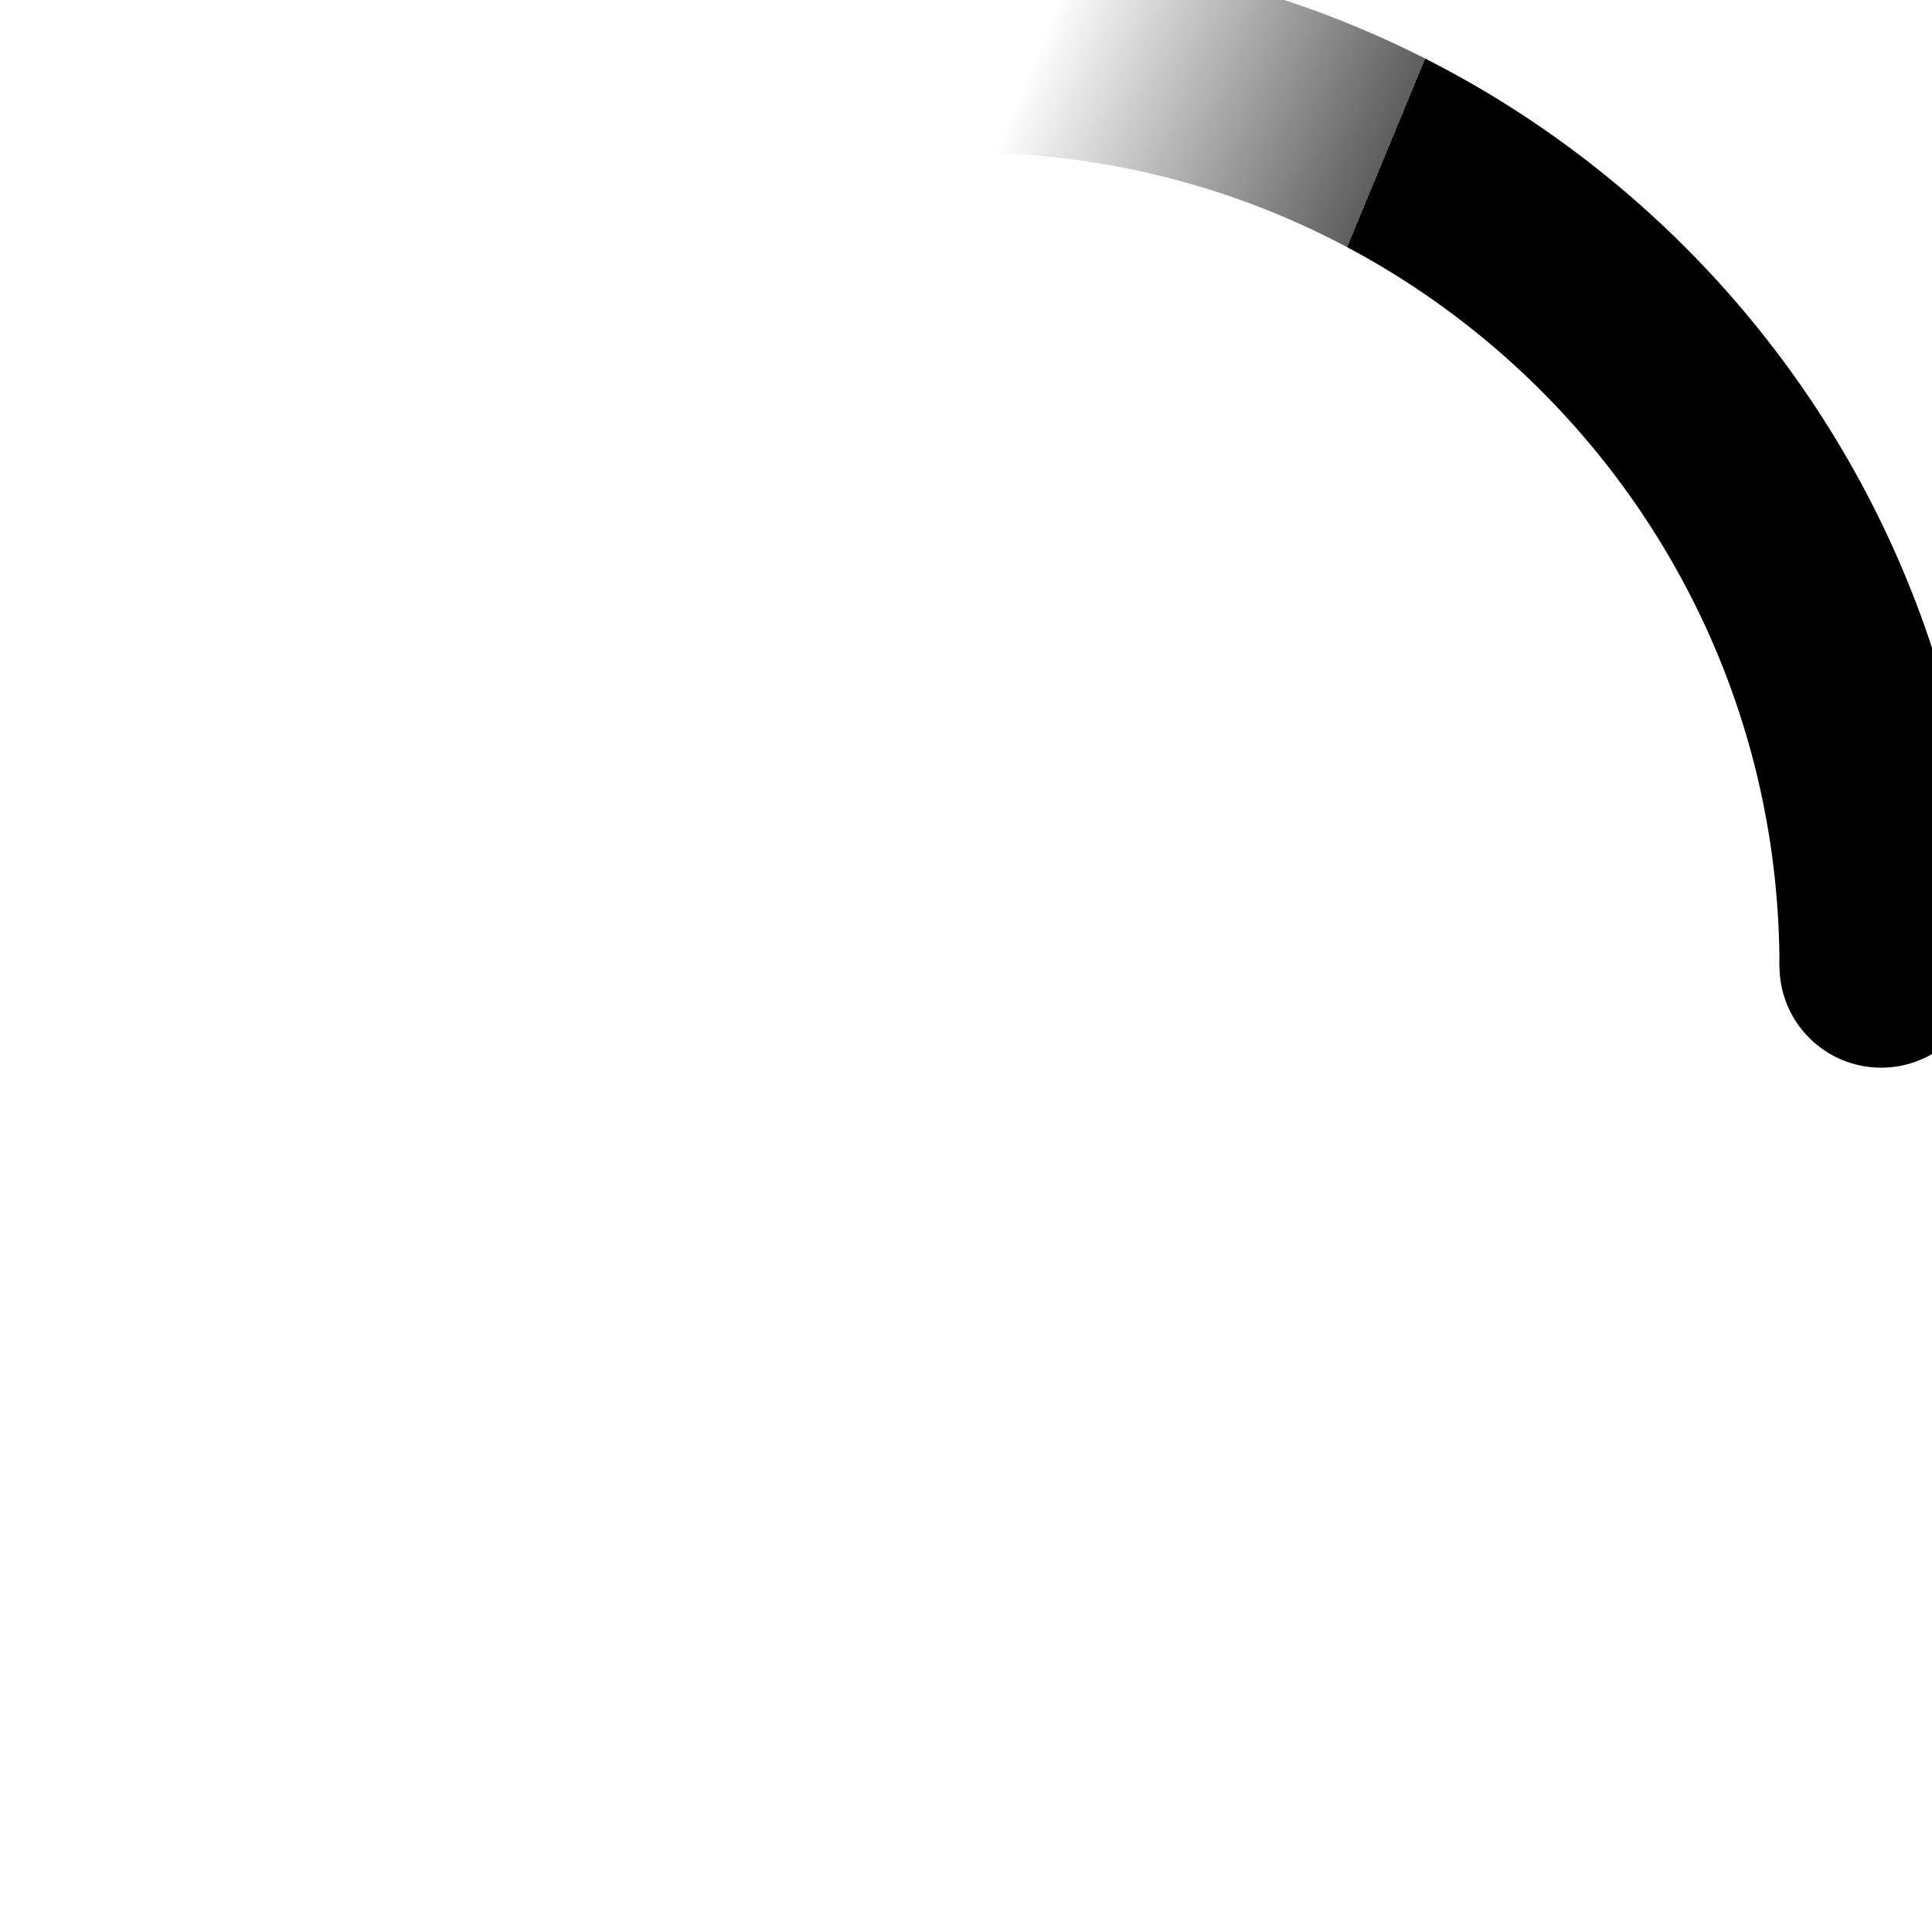
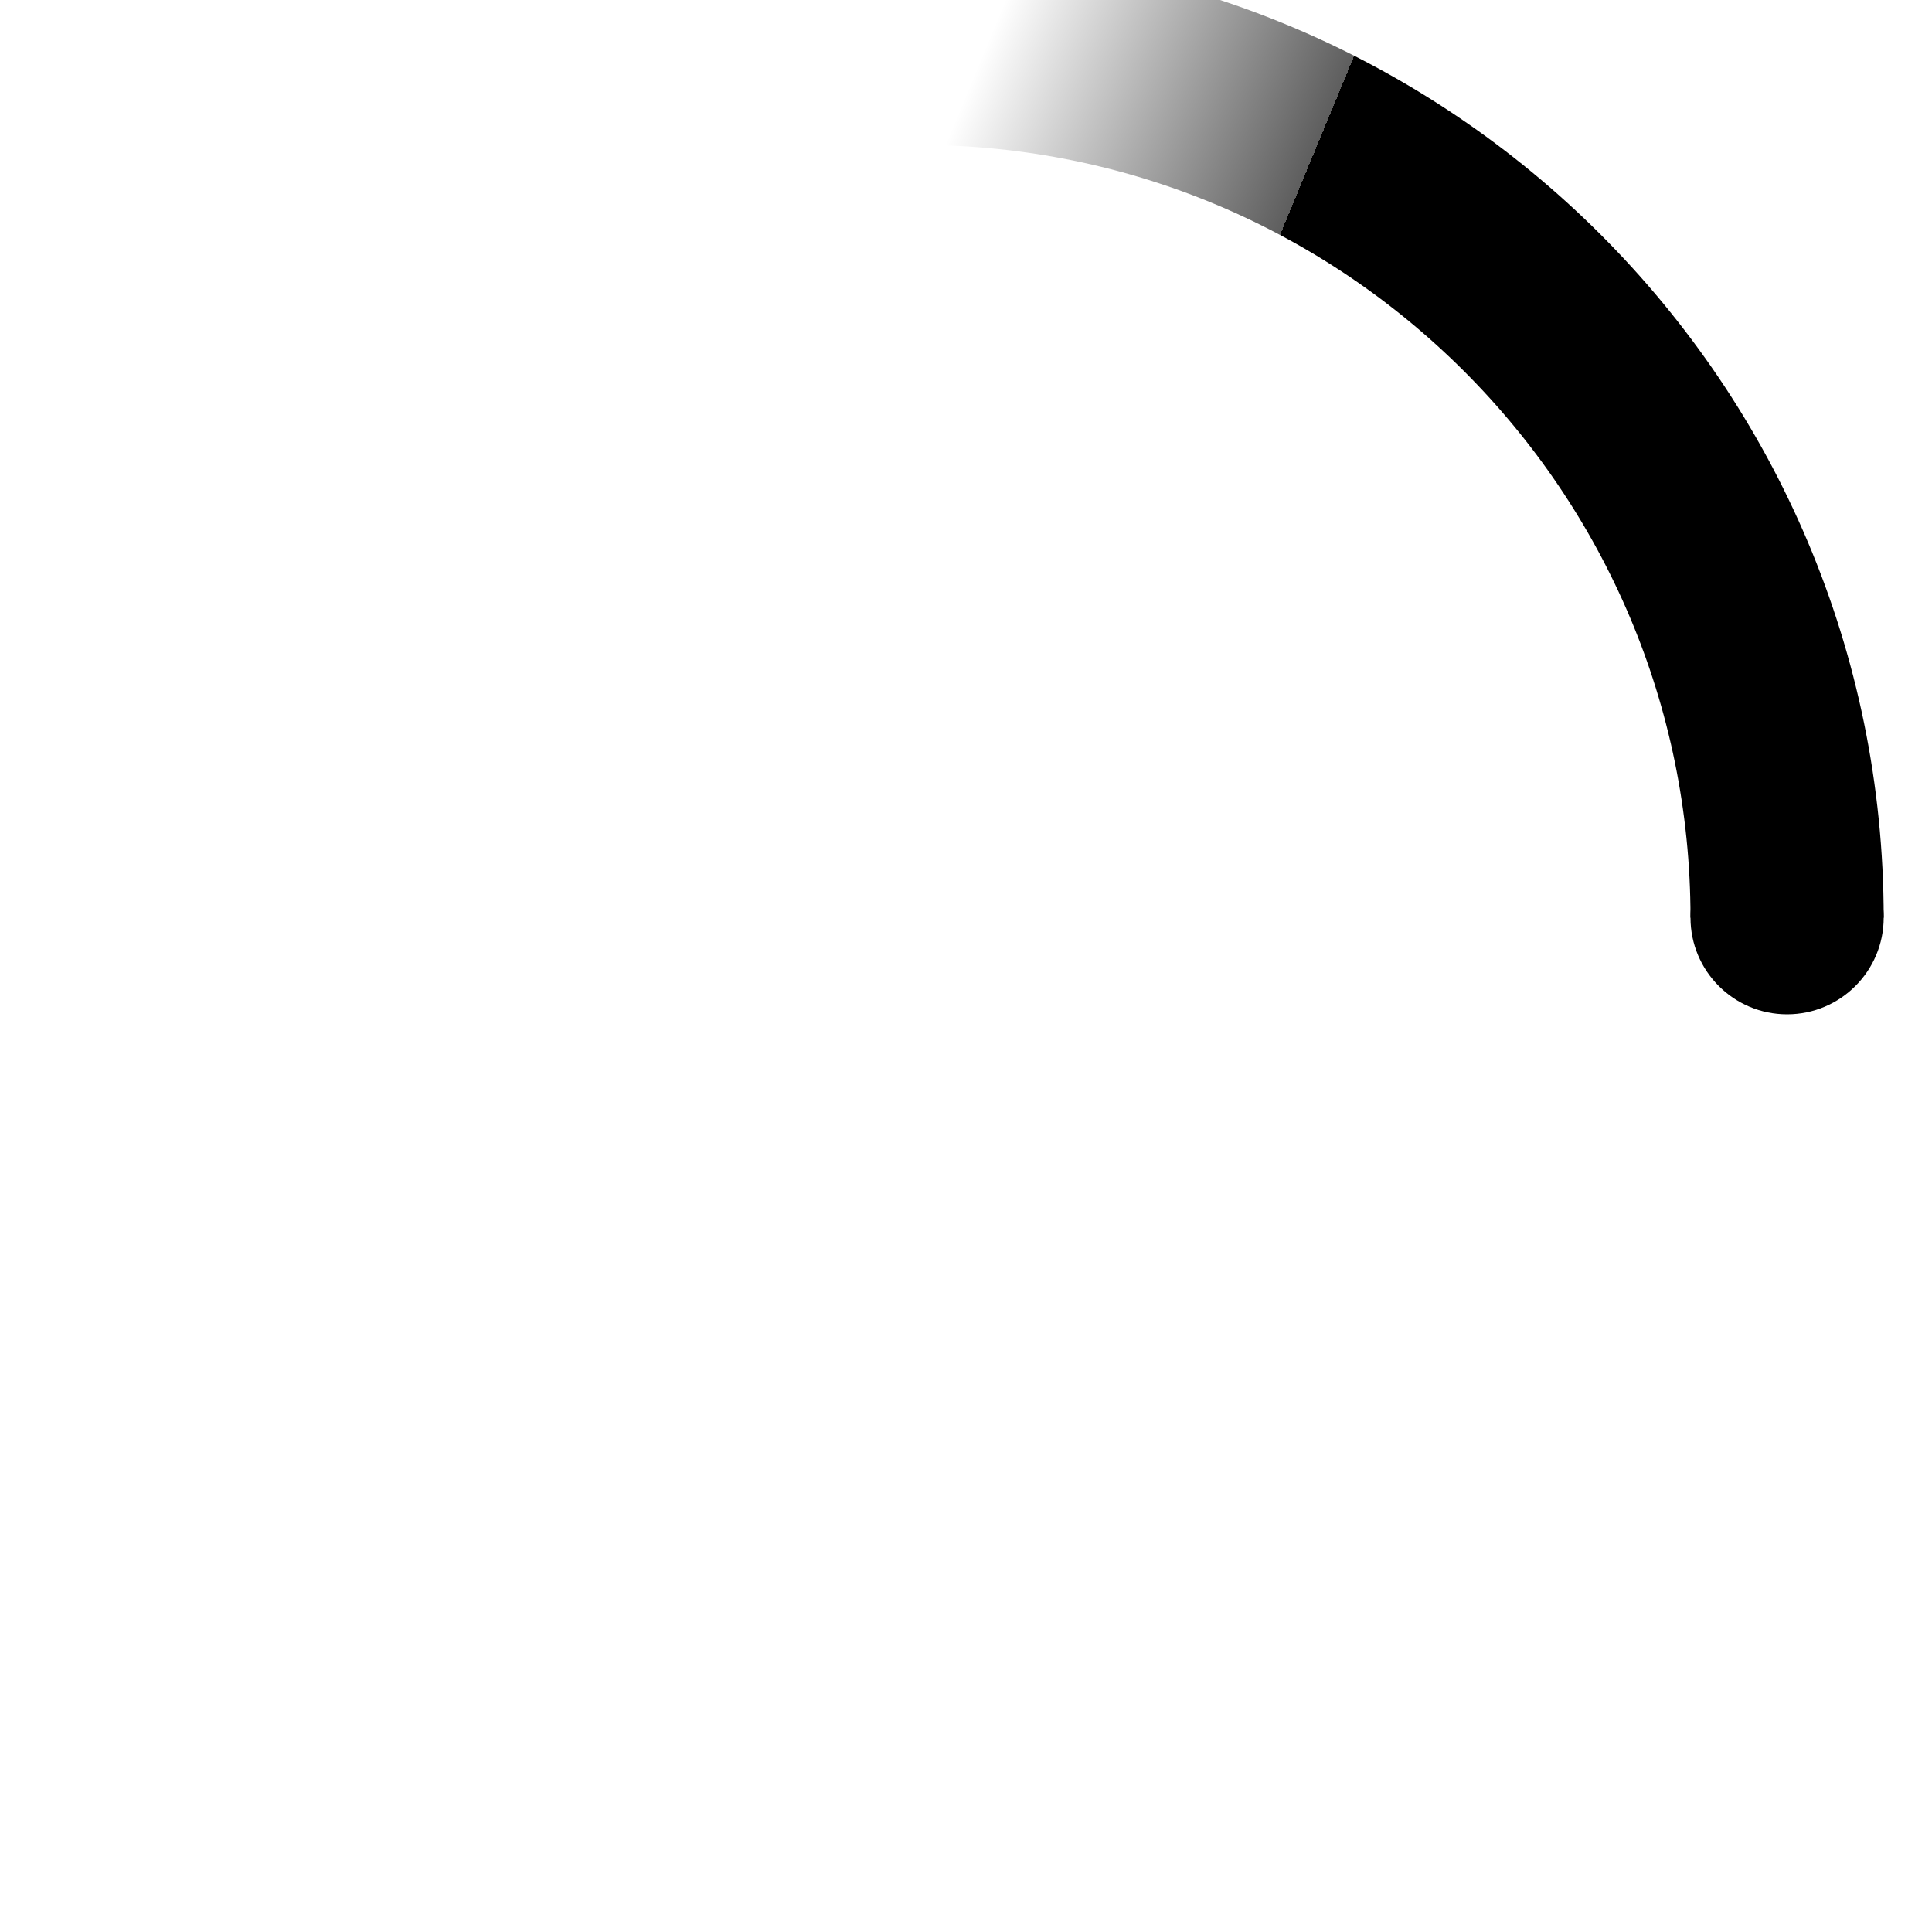
- <svg xmlns="http://www.w3.org/2000/svg" width="100%" height="100%" viewBox="0 0 38 38">
+ <svg xmlns="http://www.w3.org/2000/svg" width="100%" height="100%" viewBox="0 0 40 40">
  <defs>
    <linearGradient x1="8.042%" y1="0%" x2="65.682%" y2="23.865%" id="svg_spinner">
      <stop stop-color="CurrentColor" stop-opacity="0" offset="0%" />
      <stop stop-color="CurrentColor" stop-opacity=".631" offset="63.146%" />
      <stop stop-color="CurrentColor" foffset="100%" />
    </linearGradient>
  </defs>
  <g transform="translate(1 1)">
    <g fill="none" fill-rule="evenodd">
      <path d="M36 18c0-9.94-8.06-18-18-18" id="Oval-2" stroke="url(#svg_spinner)" stroke-width="4">
        <animateTransform attributeName="transform" type="rotate" from="0 18 18" to="360 18 18" dur="0.9s" repeatCount="indefinite" />
      </path>
      <circle fill="CurrentColor" cx="36" cy="18" r="2">
        <animateTransform attributeName="transform" type="rotate" from="0 18 18" to="360 18 18" dur="0.9s" repeatCount="indefinite" />
      </circle>
    </g>
  </g>
</svg>
